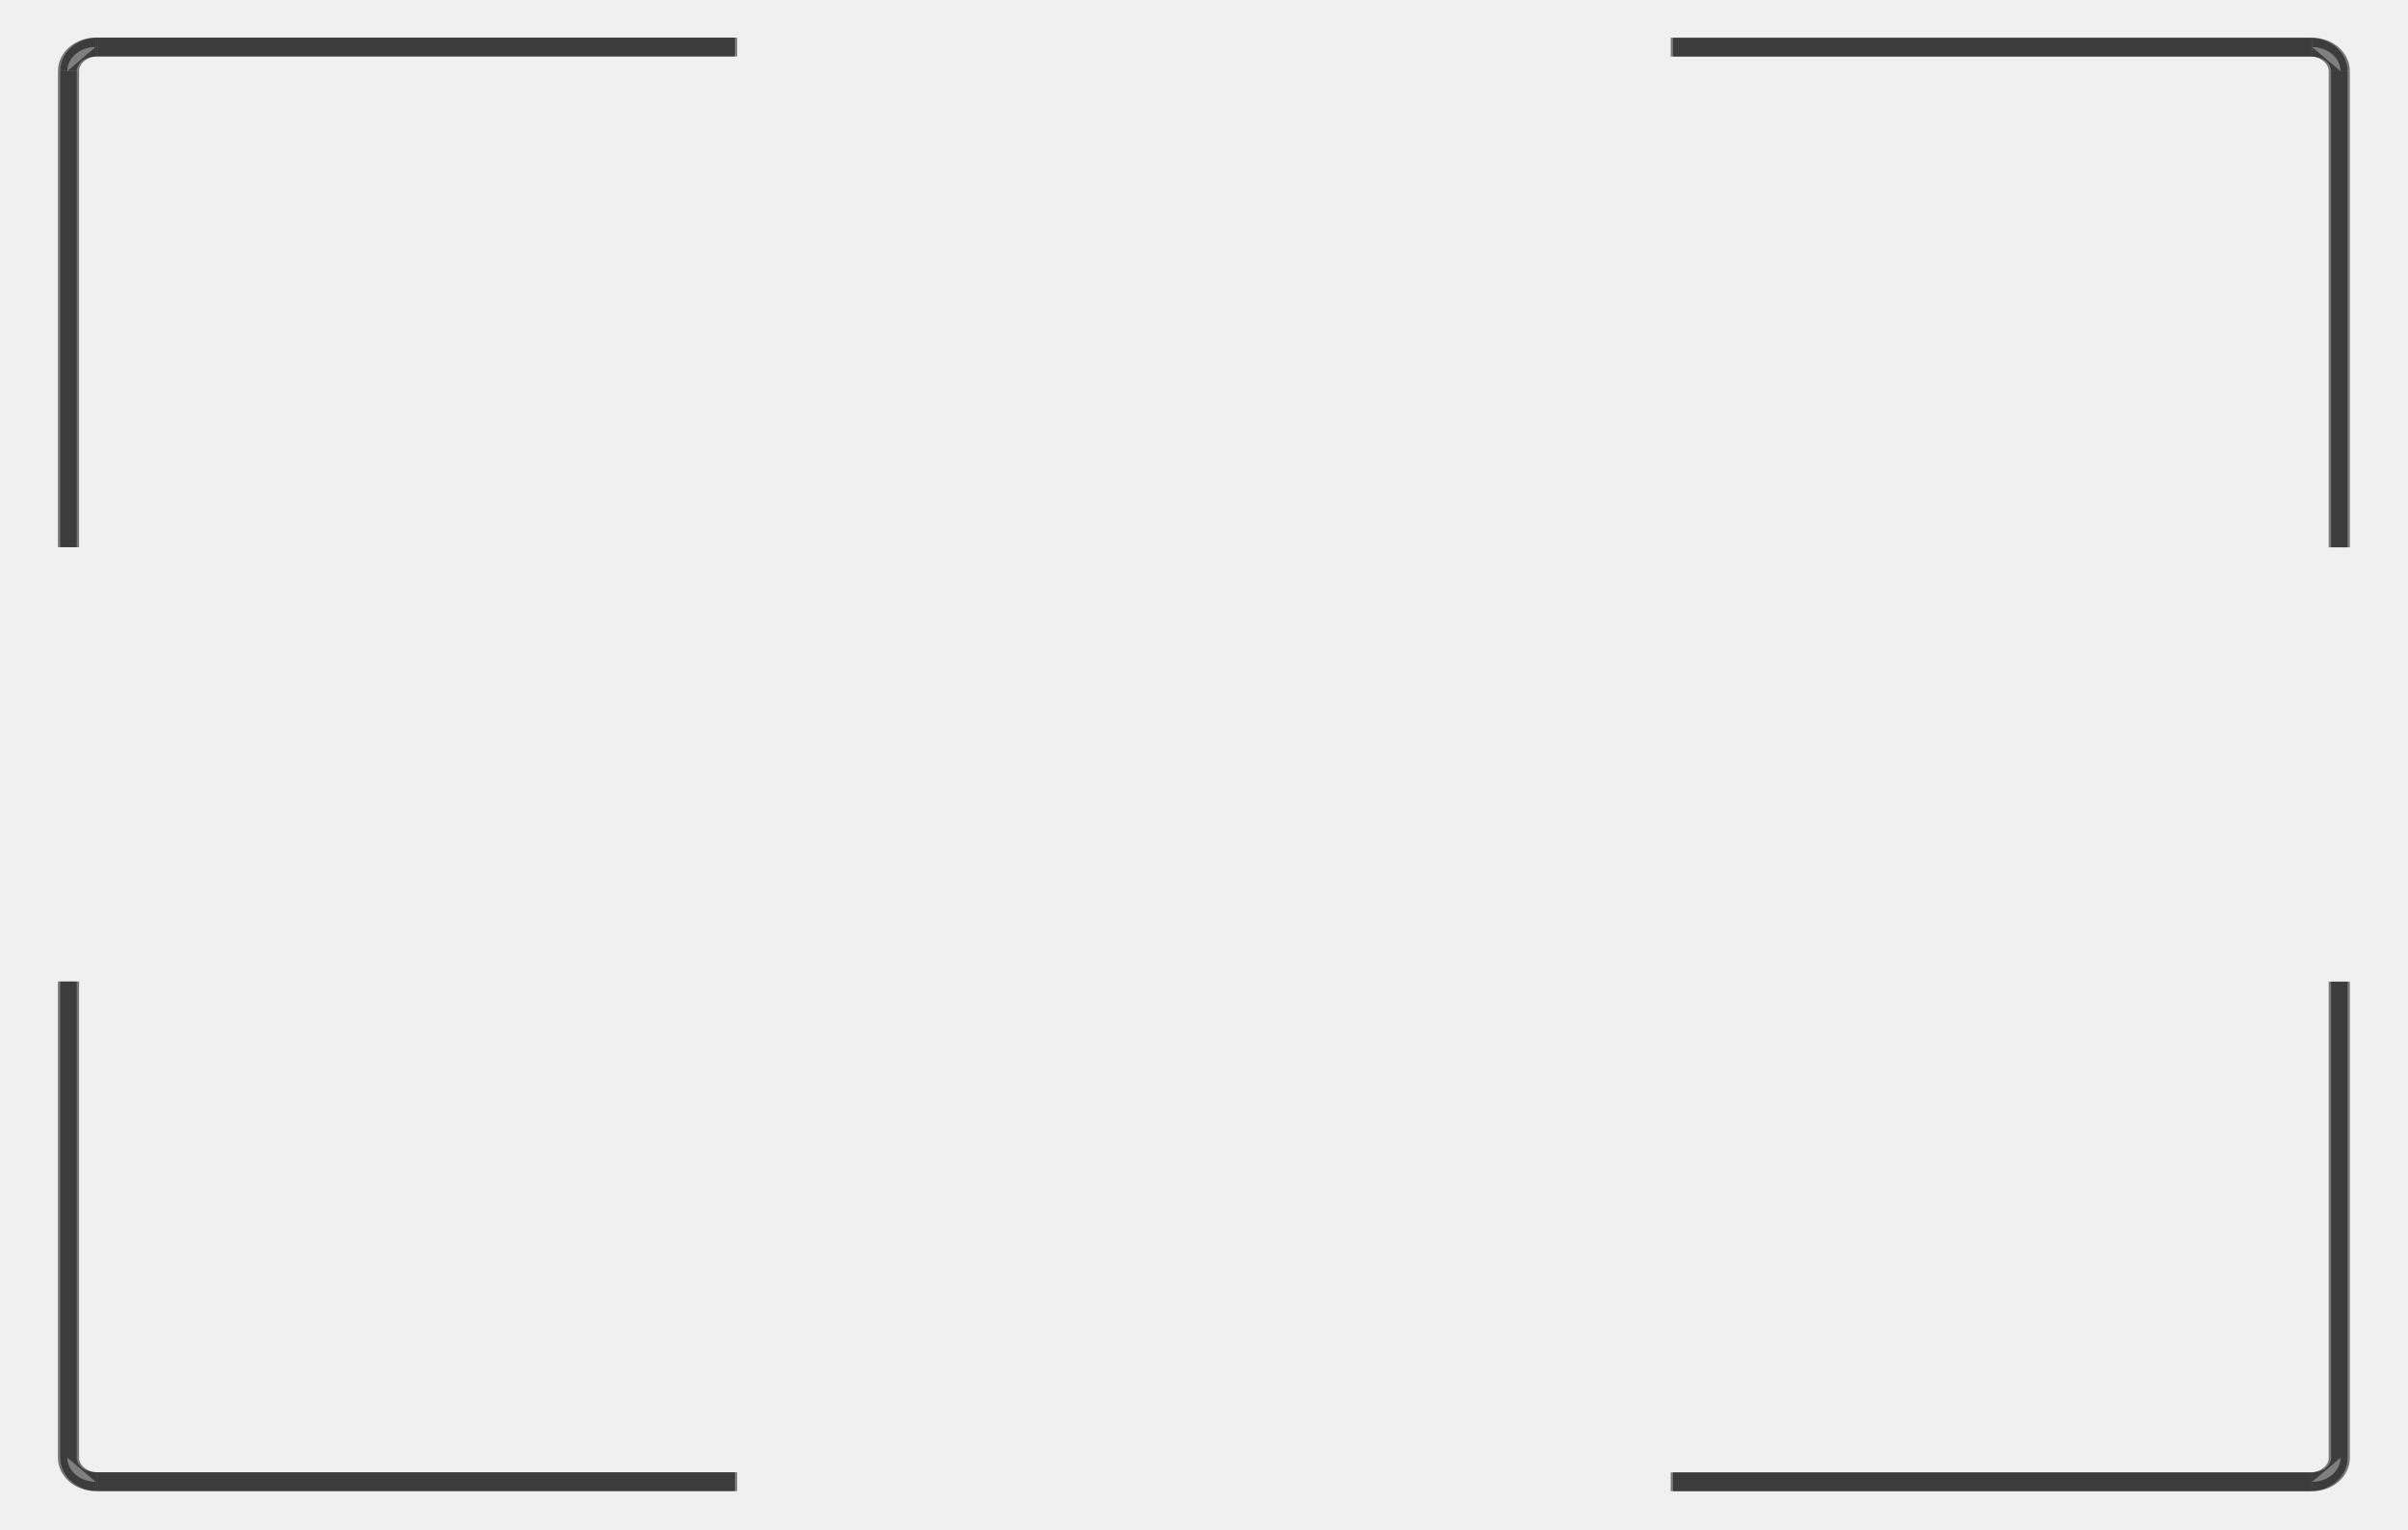
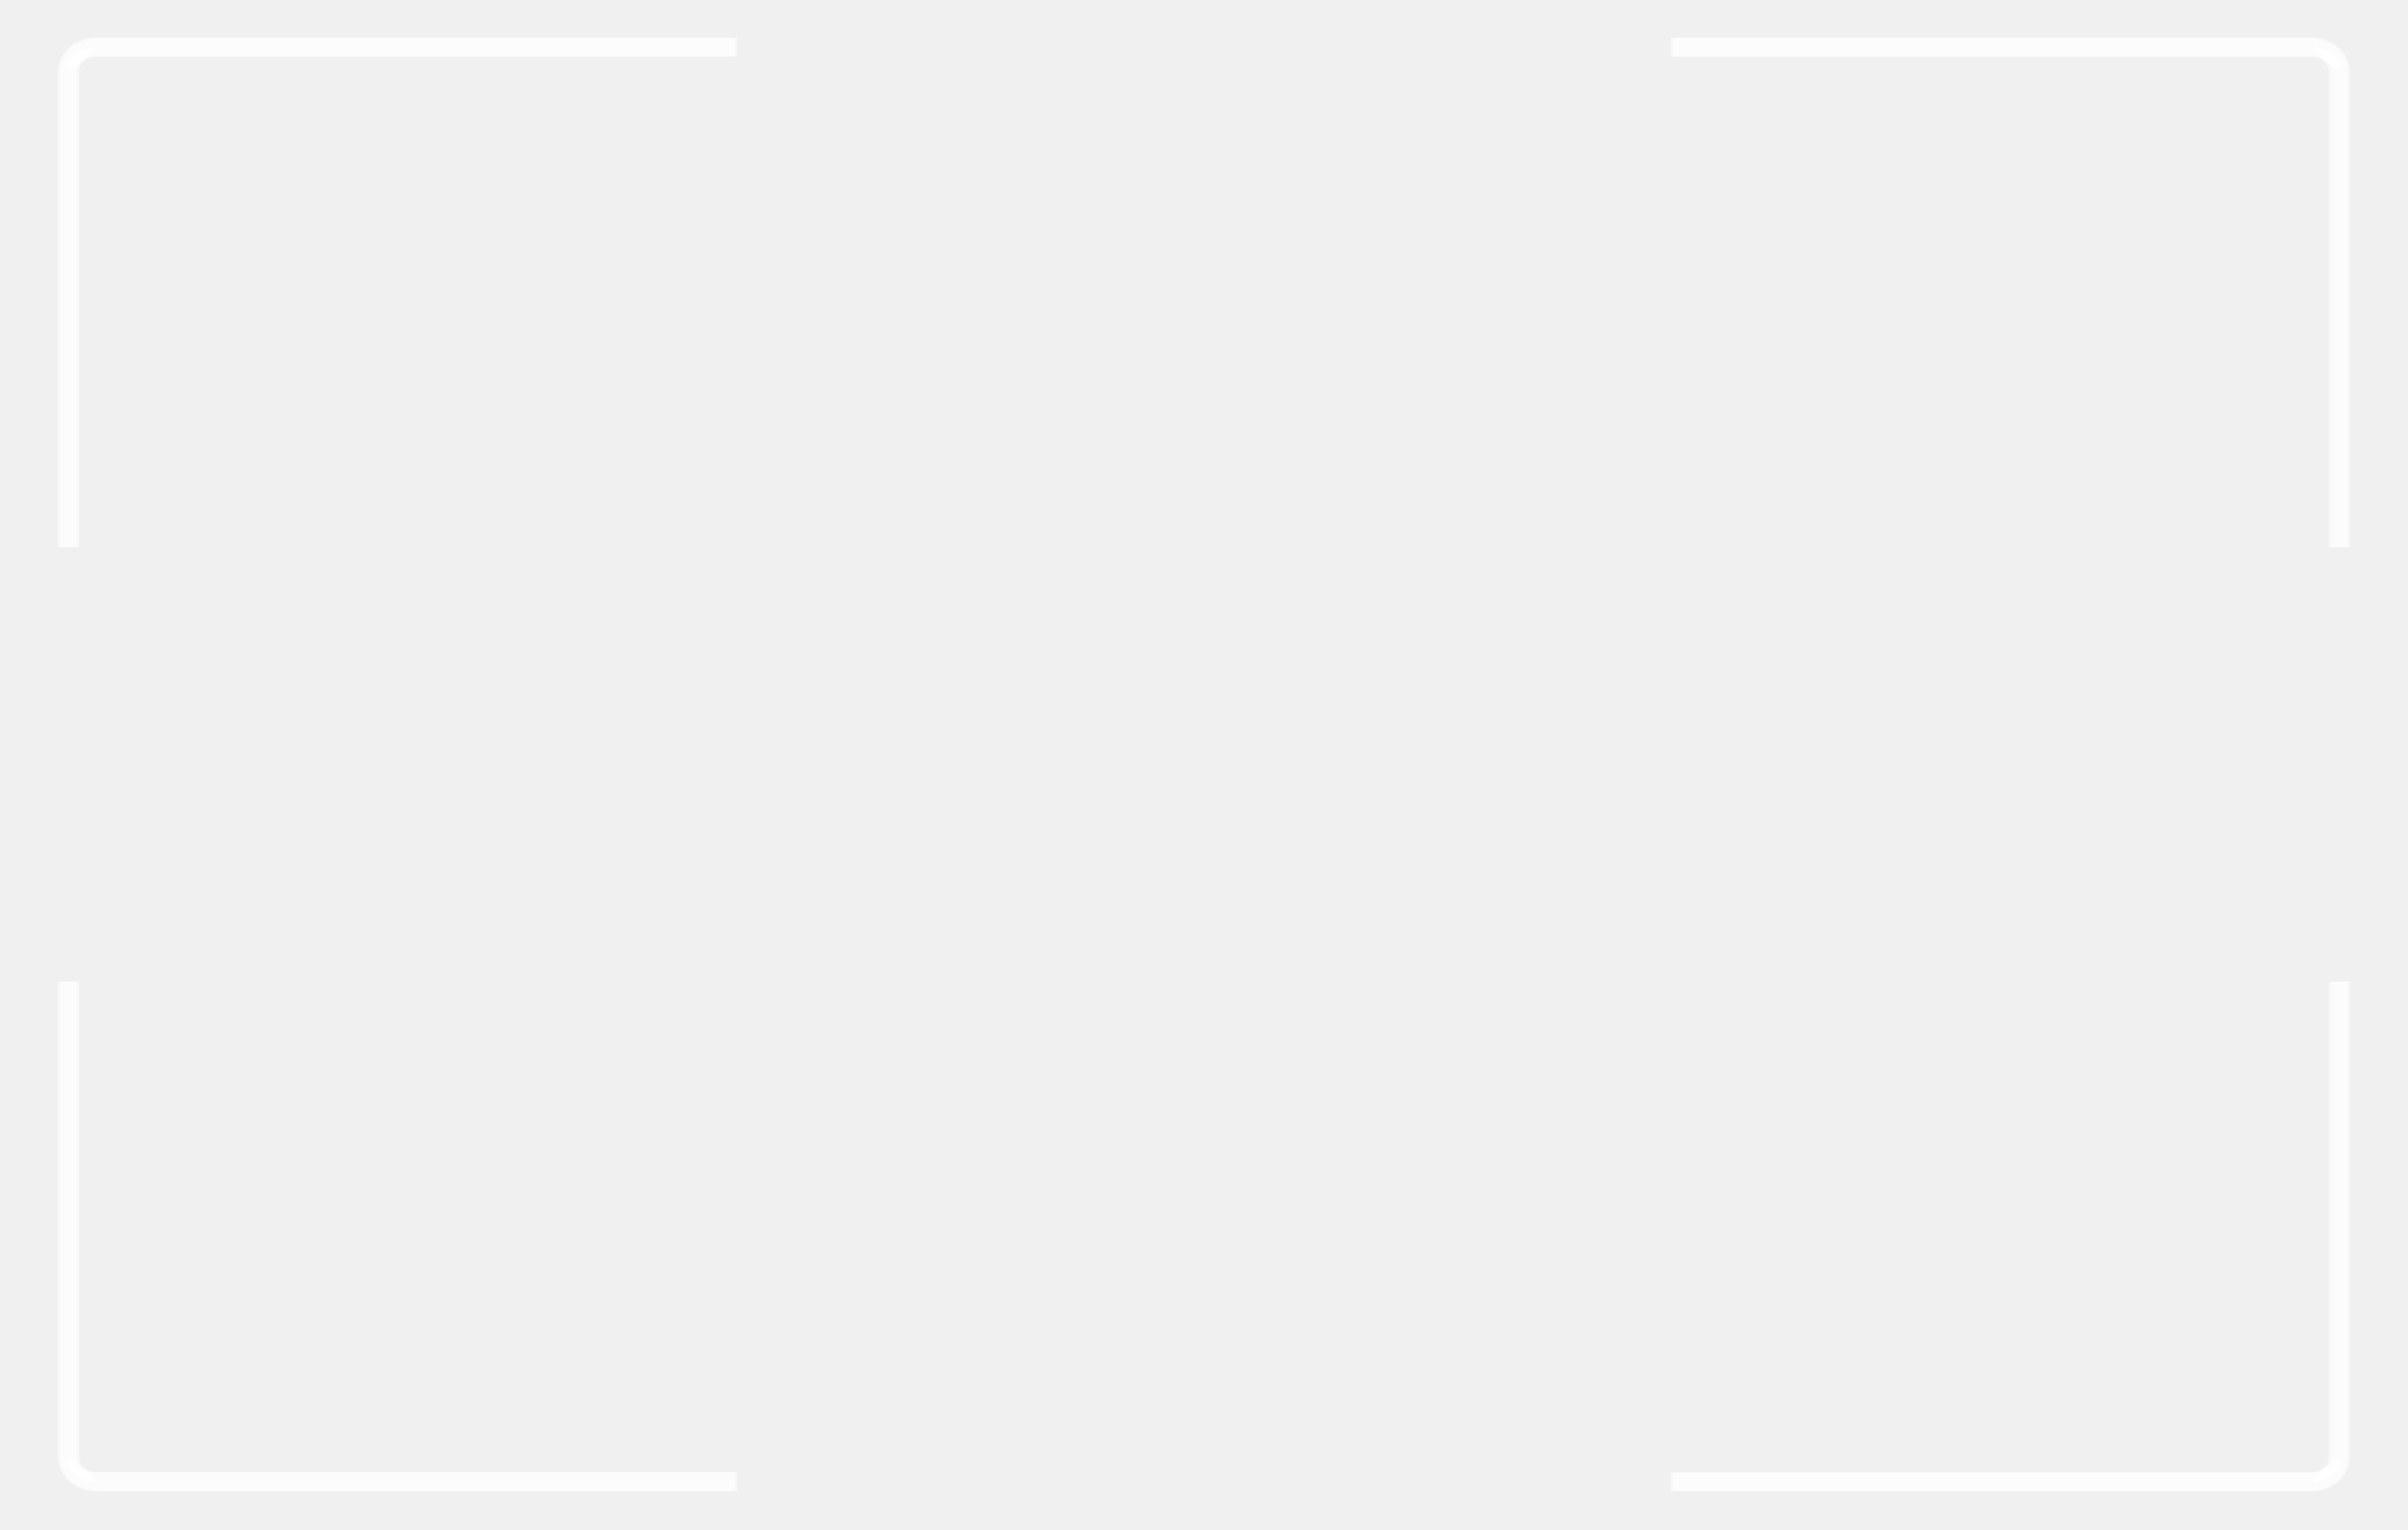
<svg xmlns="http://www.w3.org/2000/svg" width="100%" height="100%" viewBox="0 0 4267 2709" version="1.1" xml:space="preserve" style="fill-rule:evenodd;clip-rule:evenodd;">
  <g>
-     <path d="M2960.5,2625l1132.7,0" style="fill:none;fill-rule:nonzero;stroke:#000;stroke-opacity:0.5;stroke-width:33.33px;" />
-     <path d="M4093.2,2625c27.614,-0 50,-19.035 50,-42.516" style="fill:#fff;fill-rule:nonzero;stroke:#000;stroke-opacity:0.5;stroke-width:33.33px;" />
-     <path d="M4143.19,2582.48l0,-843.527" style="fill:none;fill-rule:nonzero;stroke:#000;stroke-opacity:0.5;stroke-width:33.33px;" />
-     <path d="M2964.66,2625l1132.7,0" style="fill:none;fill-rule:nonzero;stroke:#000;stroke-opacity:0.5;stroke-width:33.33px;" />
-     <path d="M4097.36,2625c27.614,-0 49.999,-19.035 49.999,-42.516" style="fill:#fff;fill-rule:nonzero;stroke:#000;stroke-opacity:0.5;stroke-width:33.33px;" />
-     <path d="M4147.36,2582.48l0.001,-843.527" style="fill:none;fill-rule:nonzero;stroke:#000;stroke-opacity:0.5;stroke-width:33.33px;" />
-     <path d="M2960.5,83.522l1132.7,0" style="fill:none;fill-rule:nonzero;stroke:#000;stroke-opacity:0.5;stroke-width:33.33px;" />
-     <path d="M4093.2,83.522c27.614,-0 50,19.035 50,42.516" style="fill:#fff;fill-rule:nonzero;stroke:#000;stroke-opacity:0.5;stroke-width:33.33px;" />
-     <path d="M4143.19,126.038l0,843.527" style="fill:none;fill-rule:nonzero;stroke:#000;stroke-opacity:0.5;stroke-width:33.33px;" />
-     <path d="M2964.66,83.522l1132.7,0" style="fill:none;fill-rule:nonzero;stroke:#000;stroke-opacity:0.5;stroke-width:33.33px;" />
-     <path d="M4097.36,83.522c27.614,-0 49.999,19.035 49.999,42.516" style="fill:#fff;fill-rule:nonzero;stroke:#000;stroke-opacity:0.5;stroke-width:33.33px;" />
-     <path d="M4147.36,126.038l0.001,843.527" style="fill:none;fill-rule:nonzero;stroke:#000;stroke-opacity:0.5;stroke-width:33.33px;" />
-     <path d="M1306.17,2624.81l-1132.7,0" style="fill:none;fill-rule:nonzero;stroke:#000;stroke-opacity:0.5;stroke-width:33.33px;" />
-     <path d="M173.471,2624.81c-27.614,0 -49.999,-19.035 -49.999,-42.516" style="fill:#fff;fill-rule:nonzero;stroke:#000;stroke-opacity:0.5;stroke-width:33.33px;" />
-     <path d="M123.472,2582.3l-0.001,-843.526" style="fill:none;fill-rule:nonzero;stroke:#000;stroke-opacity:0.5;stroke-width:33.33px;" />
-     <path d="M1302,2624.81l-1132.7,0" style="fill:none;fill-rule:nonzero;stroke:#000;stroke-opacity:0.5;stroke-width:33.33px;" />
-     <path d="M169.305,2624.81c-27.614,0 -50,-19.035 -50,-42.516" style="fill:#fff;fill-rule:nonzero;stroke:#000;stroke-opacity:0.5;stroke-width:33.33px;" />
-     <path d="M119.305,2582.3l-0,-843.526" style="fill:none;fill-rule:nonzero;stroke:#000;stroke-opacity:0.5;stroke-width:33.33px;" />
-     <path d="M1306.17,83.333l-1132.7,0" style="fill:none;fill-rule:nonzero;stroke:#000;stroke-opacity:0.5;stroke-width:33.33px;" />
-     <path d="M173.471,83.334c-27.614,-0 -49.999,19.035 -49.999,42.515" style="fill:#fff;fill-rule:nonzero;stroke:#000;stroke-opacity:0.5;stroke-width:33.33px;" />
-     <path d="M123.472,125.849l-0.001,843.527" style="fill:none;fill-rule:nonzero;stroke:#000;stroke-opacity:0.5;stroke-width:33.33px;" />
-     <path d="M1302,83.333l-1132.7,0" style="fill:none;fill-rule:nonzero;stroke:#000;stroke-opacity:0.5;stroke-width:33.33px;" />
-     <path d="M169.305,83.334c-27.614,-0 -50,19.035 -50,42.515" style="fill:#fff;fill-rule:nonzero;stroke:#000;stroke-opacity:0.5;stroke-width:33.33px;" />
-     <path d="M119.305,125.849l-0,843.527" style="fill:none;fill-rule:nonzero;stroke:#000;stroke-opacity:0.5;stroke-width:33.33px;" />
+     <path d="M2960.5,2625l1132.7,0" style="fill:none;fill-rule:nonzero;stroke:#fff;stroke-opacity:0.5;stroke-width:33.33px;" />
+     <path d="M4093.2,2625c27.614,0 50,-19.035 50,-42.516" style="fill:#fff;fill-rule:nonzero;stroke:#fff;stroke-opacity:0.5;stroke-width:33.33px;" />
+     <path d="M4143.19,2582.48l-0,-843.527" style="fill:none;fill-rule:nonzero;stroke:#fff;stroke-opacity:0.5;stroke-width:33.33px;" />
+     <path d="M2964.66,2625l1132.7,0" style="fill:none;fill-rule:nonzero;stroke:#fff;stroke-opacity:0.5;stroke-width:33.33px;" />
+     <path d="M4097.36,2625c27.614,0 49.999,-19.035 49.999,-42.516" style="fill:#fff;fill-rule:nonzero;stroke:#fff;stroke-opacity:0.5;stroke-width:33.33px;" />
+     <path d="M4147.36,2582.48l0.001,-843.527" style="fill:none;fill-rule:nonzero;stroke:#fff;stroke-opacity:0.5;stroke-width:33.33px;" />
+     <path d="M2960.5,83.522l1132.7,0" style="fill:none;fill-rule:nonzero;stroke:#fff;stroke-opacity:0.5;stroke-width:33.33px;" />
+     <path d="M4093.2,83.522c27.614,0 50,19.035 50,42.516" style="fill:#fff;fill-rule:nonzero;stroke:#fff;stroke-opacity:0.5;stroke-width:33.33px;" />
+     <path d="M4143.19,126.038l-0,843.527" style="fill:none;fill-rule:nonzero;stroke:#fff;stroke-opacity:0.5;stroke-width:33.33px;" />
+     <path d="M2964.66,83.522l1132.7,0" style="fill:none;fill-rule:nonzero;stroke:#fff;stroke-opacity:0.5;stroke-width:33.33px;" />
+     <path d="M4097.36,83.522c27.614,0 49.999,19.035 49.999,42.516" style="fill:#fff;fill-rule:nonzero;stroke:#fff;stroke-opacity:0.5;stroke-width:33.33px;" />
+     <path d="M4147.36,126.038l0.001,843.527" style="fill:none;fill-rule:nonzero;stroke:#fff;stroke-opacity:0.5;stroke-width:33.33px;" />
+     <path d="M1306.17,2624.81l-1132.7,0" style="fill:none;fill-rule:nonzero;stroke:#fff;stroke-opacity:0.5;stroke-width:33.33px;" />
+     <path d="M173.471,2624.81c-27.614,0 -49.999,-19.035 -49.999,-42.516" style="fill:#fff;fill-rule:nonzero;stroke:#fff;stroke-opacity:0.5;stroke-width:33.33px;" />
+     <path d="M123.472,2582.3l-0.001,-843.526" style="fill:none;fill-rule:nonzero;stroke:#fff;stroke-opacity:0.5;stroke-width:33.33px;" />
+     <path d="M1302,2624.81l-1132.7,0" style="fill:none;fill-rule:nonzero;stroke:#fff;stroke-opacity:0.5;stroke-width:33.33px;" />
+     <path d="M169.305,2624.81c-27.614,0 -50,-19.035 -50,-42.516" style="fill:#fff;fill-rule:nonzero;stroke:#fff;stroke-opacity:0.5;stroke-width:33.33px;" />
+     <path d="M119.305,2582.3l0,-843.526" style="fill:none;fill-rule:nonzero;stroke:#fff;stroke-opacity:0.5;stroke-width:33.33px;" />
+     <path d="M1306.17,83.333l-1132.7,0" style="fill:none;fill-rule:nonzero;stroke:#fff;stroke-opacity:0.5;stroke-width:33.33px;" />
+     <path d="M173.471,83.334c-27.614,0 -49.999,19.035 -49.999,42.515" style="fill:#fff;fill-rule:nonzero;stroke:#fff;stroke-opacity:0.5;stroke-width:33.33px;" />
+     <path d="M123.472,125.849l-0.001,843.527" style="fill:none;fill-rule:nonzero;stroke:#fff;stroke-opacity:0.5;stroke-width:33.33px;" />
+     <path d="M1302,83.333l-1132.7,0" style="fill:none;fill-rule:nonzero;stroke:#fff;stroke-opacity:0.5;stroke-width:33.33px;" />
+     <path d="M169.305,83.334c-27.614,0 -50,19.035 -50,42.515" style="fill:#fff;fill-rule:nonzero;stroke:#fff;stroke-opacity:0.5;stroke-width:33.33px;" />
+     <path d="M119.305,125.849l0,843.527" style="fill:none;fill-rule:nonzero;stroke:#fff;stroke-opacity:0.5;stroke-width:33.33px;" />
  </g>
</svg>
